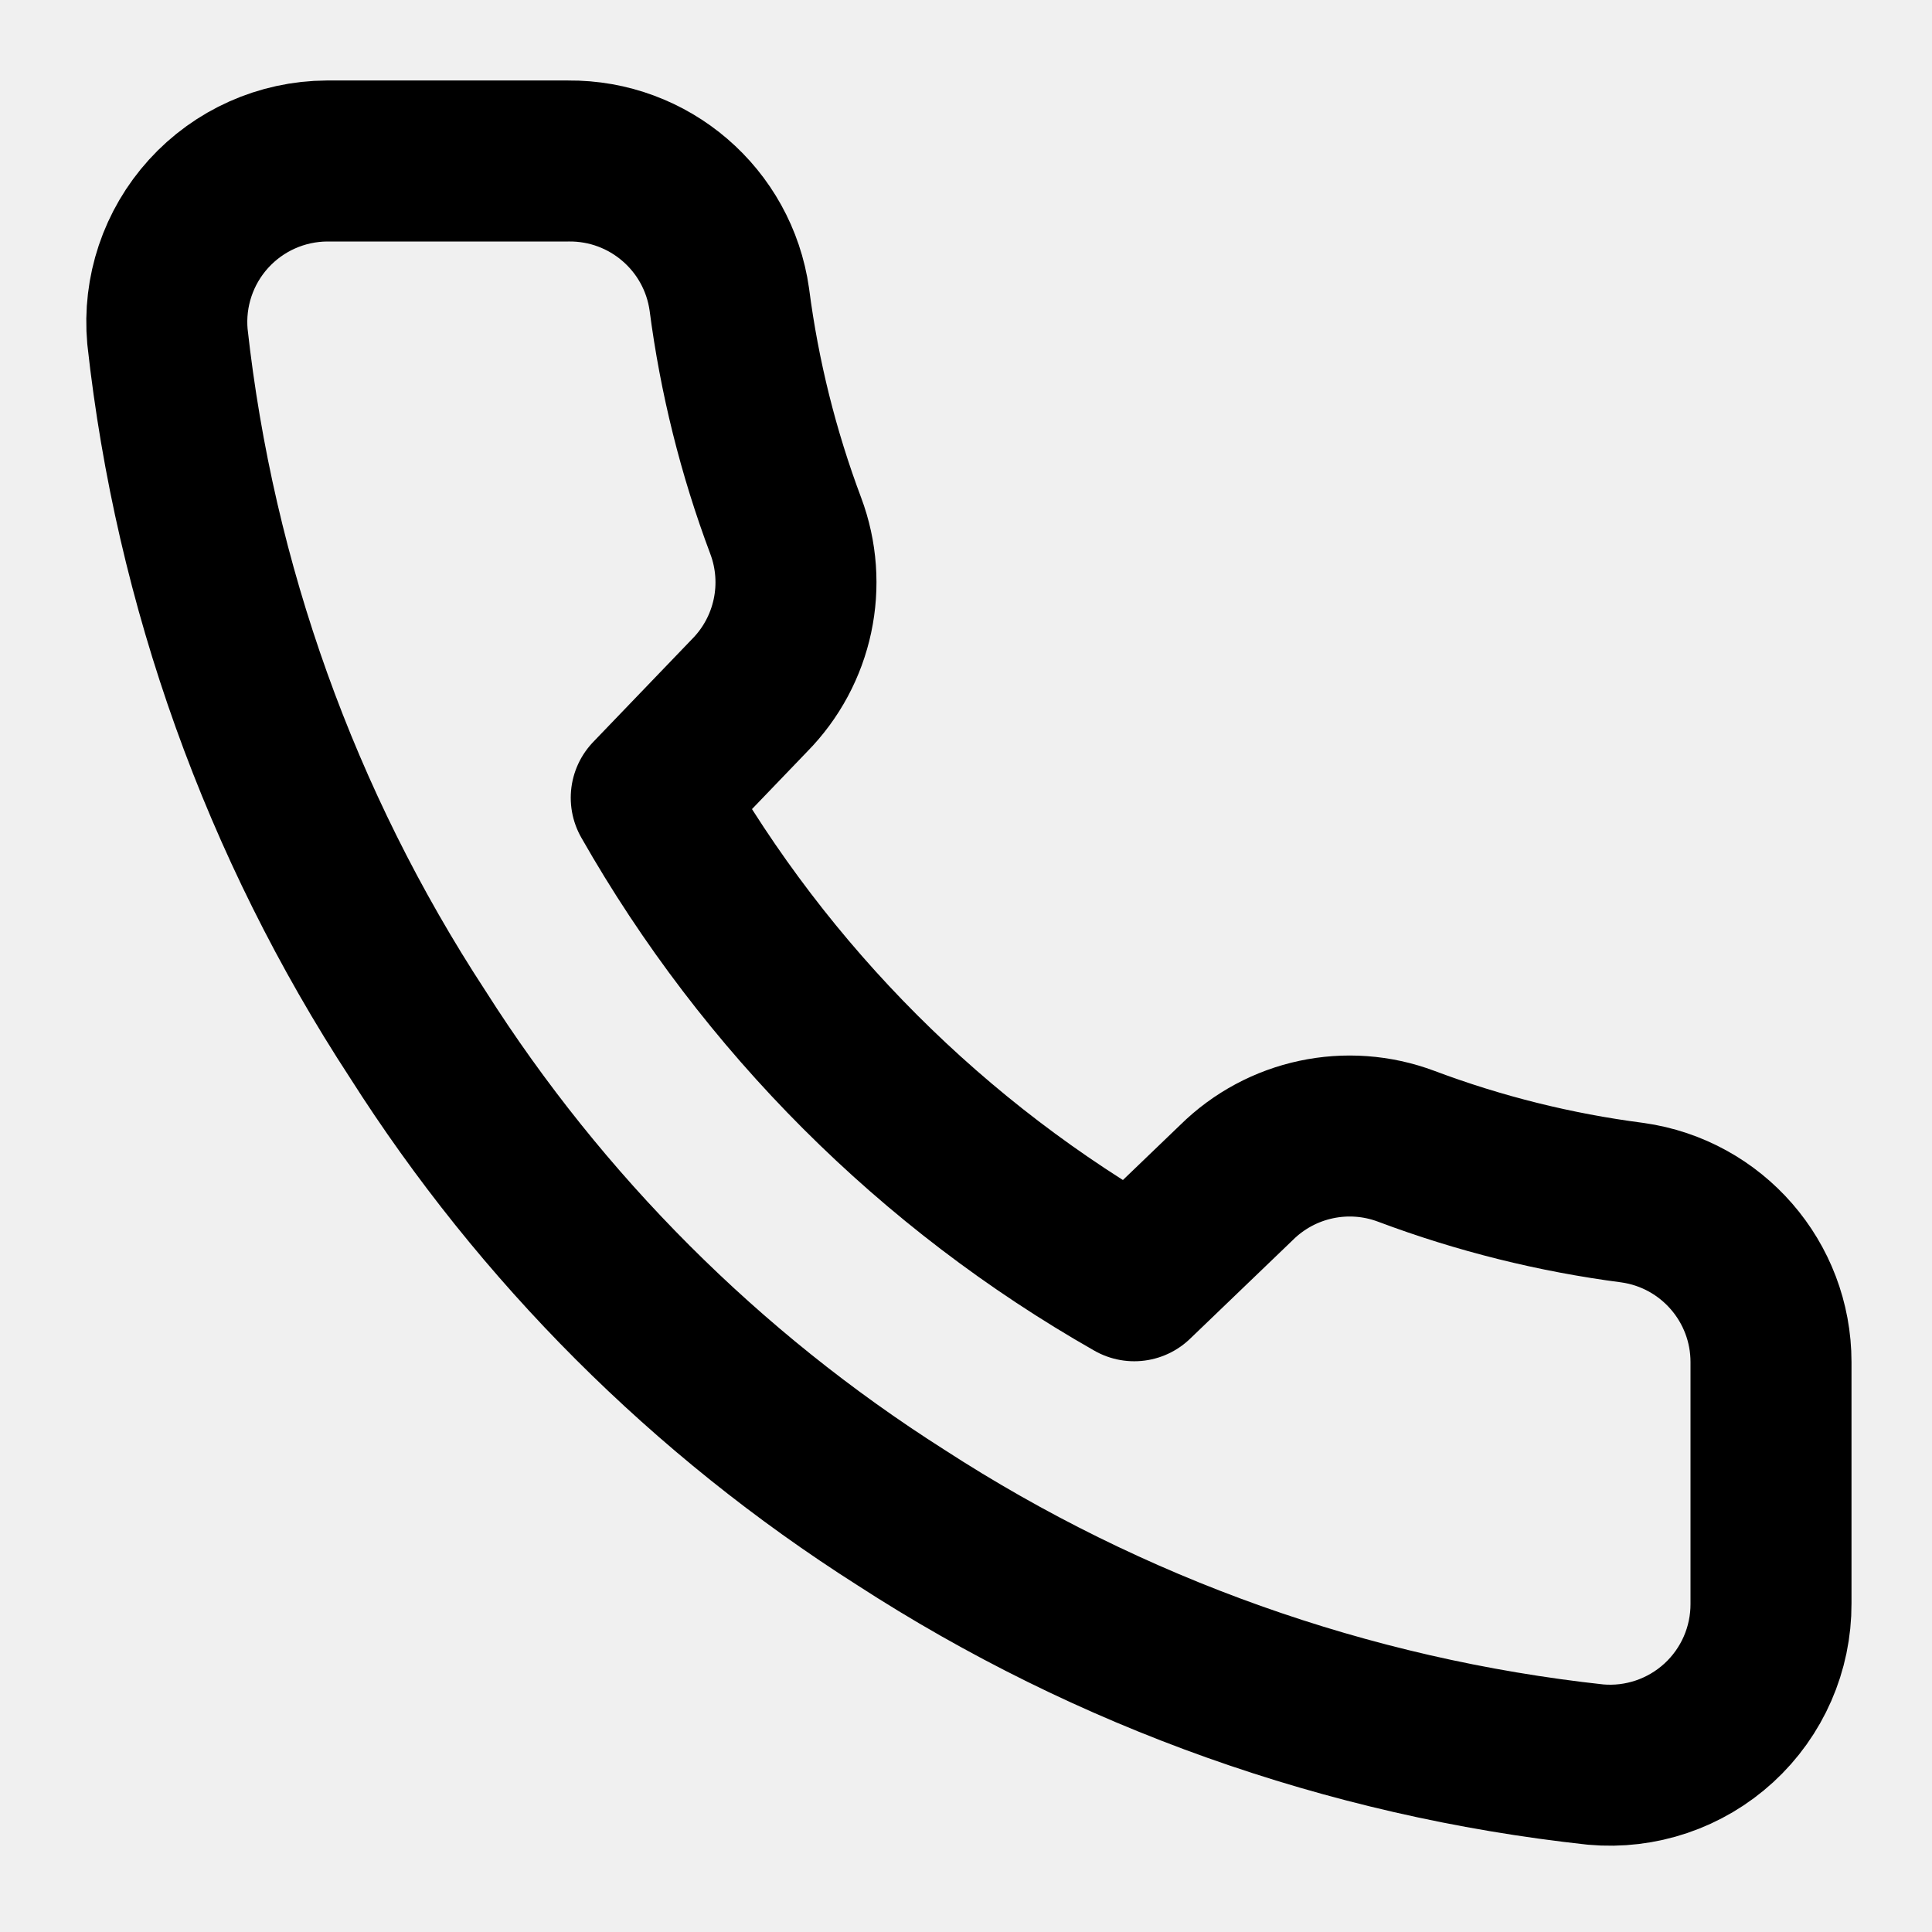
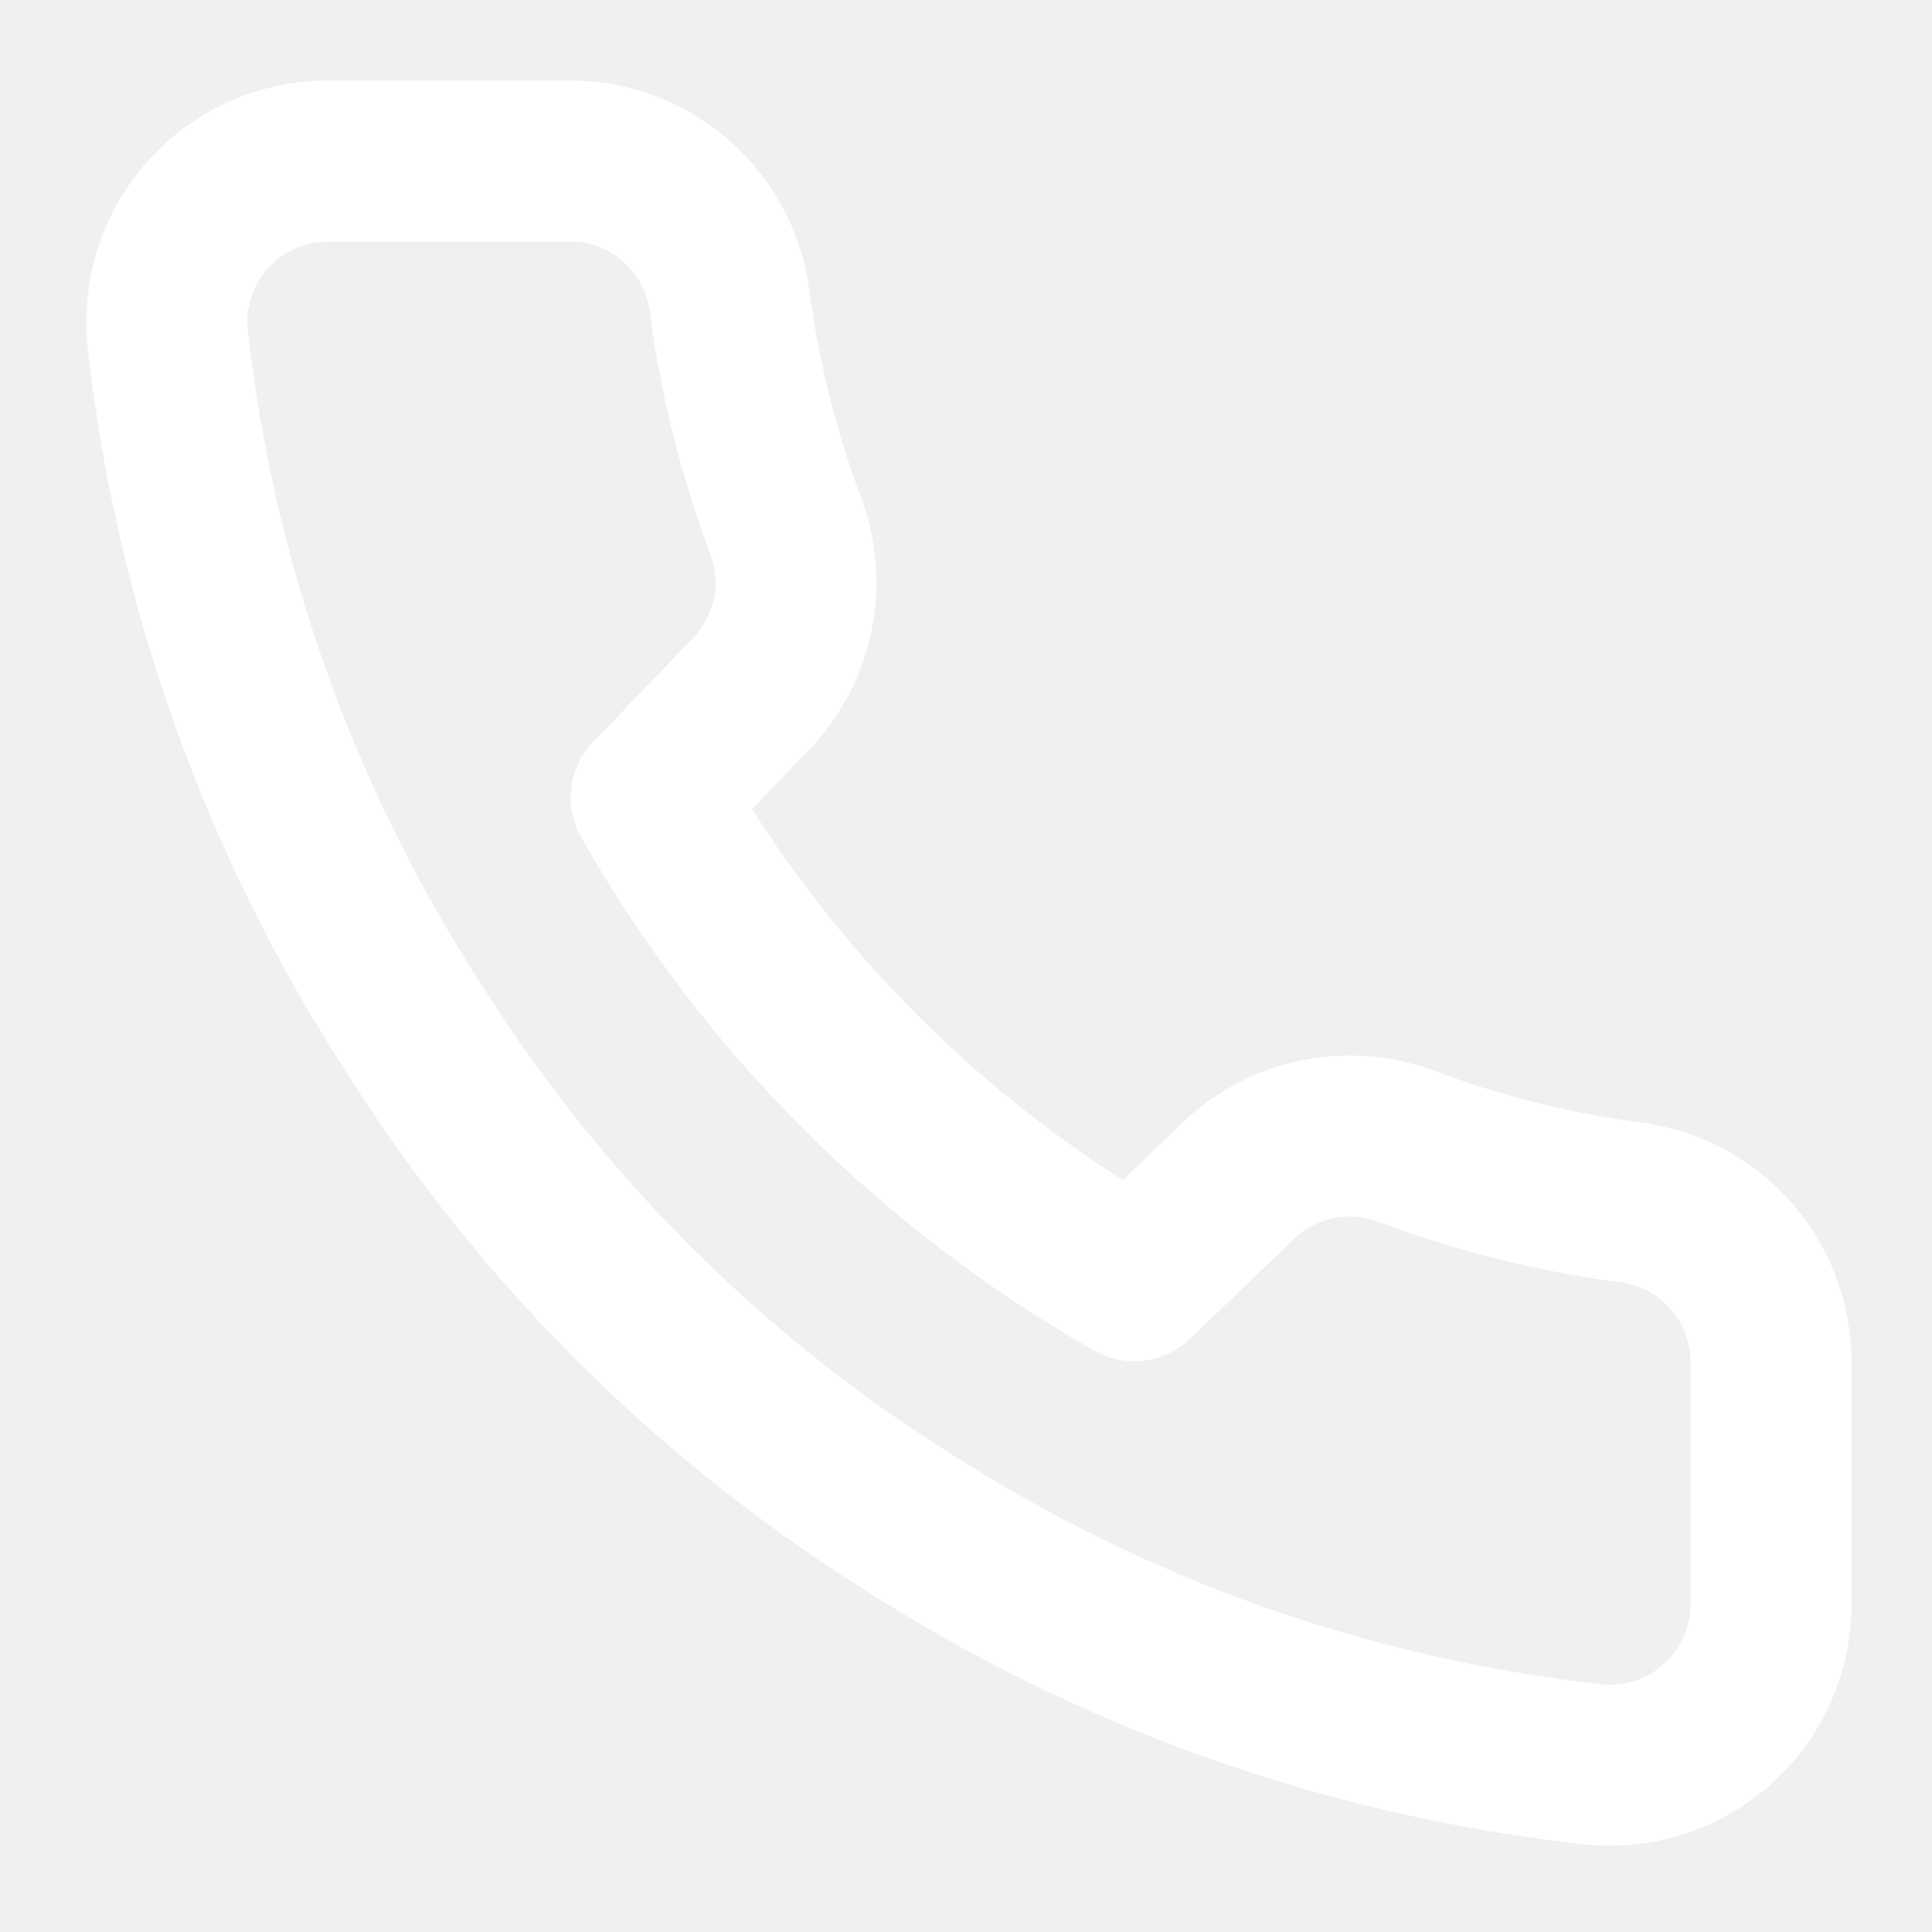
- <svg xmlns="http://www.w3.org/2000/svg" viewBox="0 0 24 24" fill="none" stroke="currentColor" stroke-width="2" stroke-linecap="round" stroke-linejoin="round" aria-hidden="true">
+ <svg xmlns="http://www.w3.org/2000/svg" viewBox="0 0 24 24" fill="none" stroke="#fff" stroke-width="2" stroke-linecap="round" stroke-linejoin="round" aria-hidden="true">
  <path d="M22 16.92v3a2 2 0 0 1-2.18 2 19.8 19.8 0 0 1-8.63-3.07 19.5 19.5 0 0 1-6-6A19.8 19.8 0 0 1 2.08 4.18 2 2 0 0 1 4.06 2h3a2 2 0 0 1 2 1.72 12.6 12.6 0 0 0 .7 2.81 2 2 0 0 1-.45 2.11L8.09 9.91a16 16 0 0 0 6 6l1.27-1.22a2 2 0 0 1 2.11-.45 12.6 12.6 0 0 0 2.81.7A2 2 0 0 1 22 16.92z" />
</svg>
